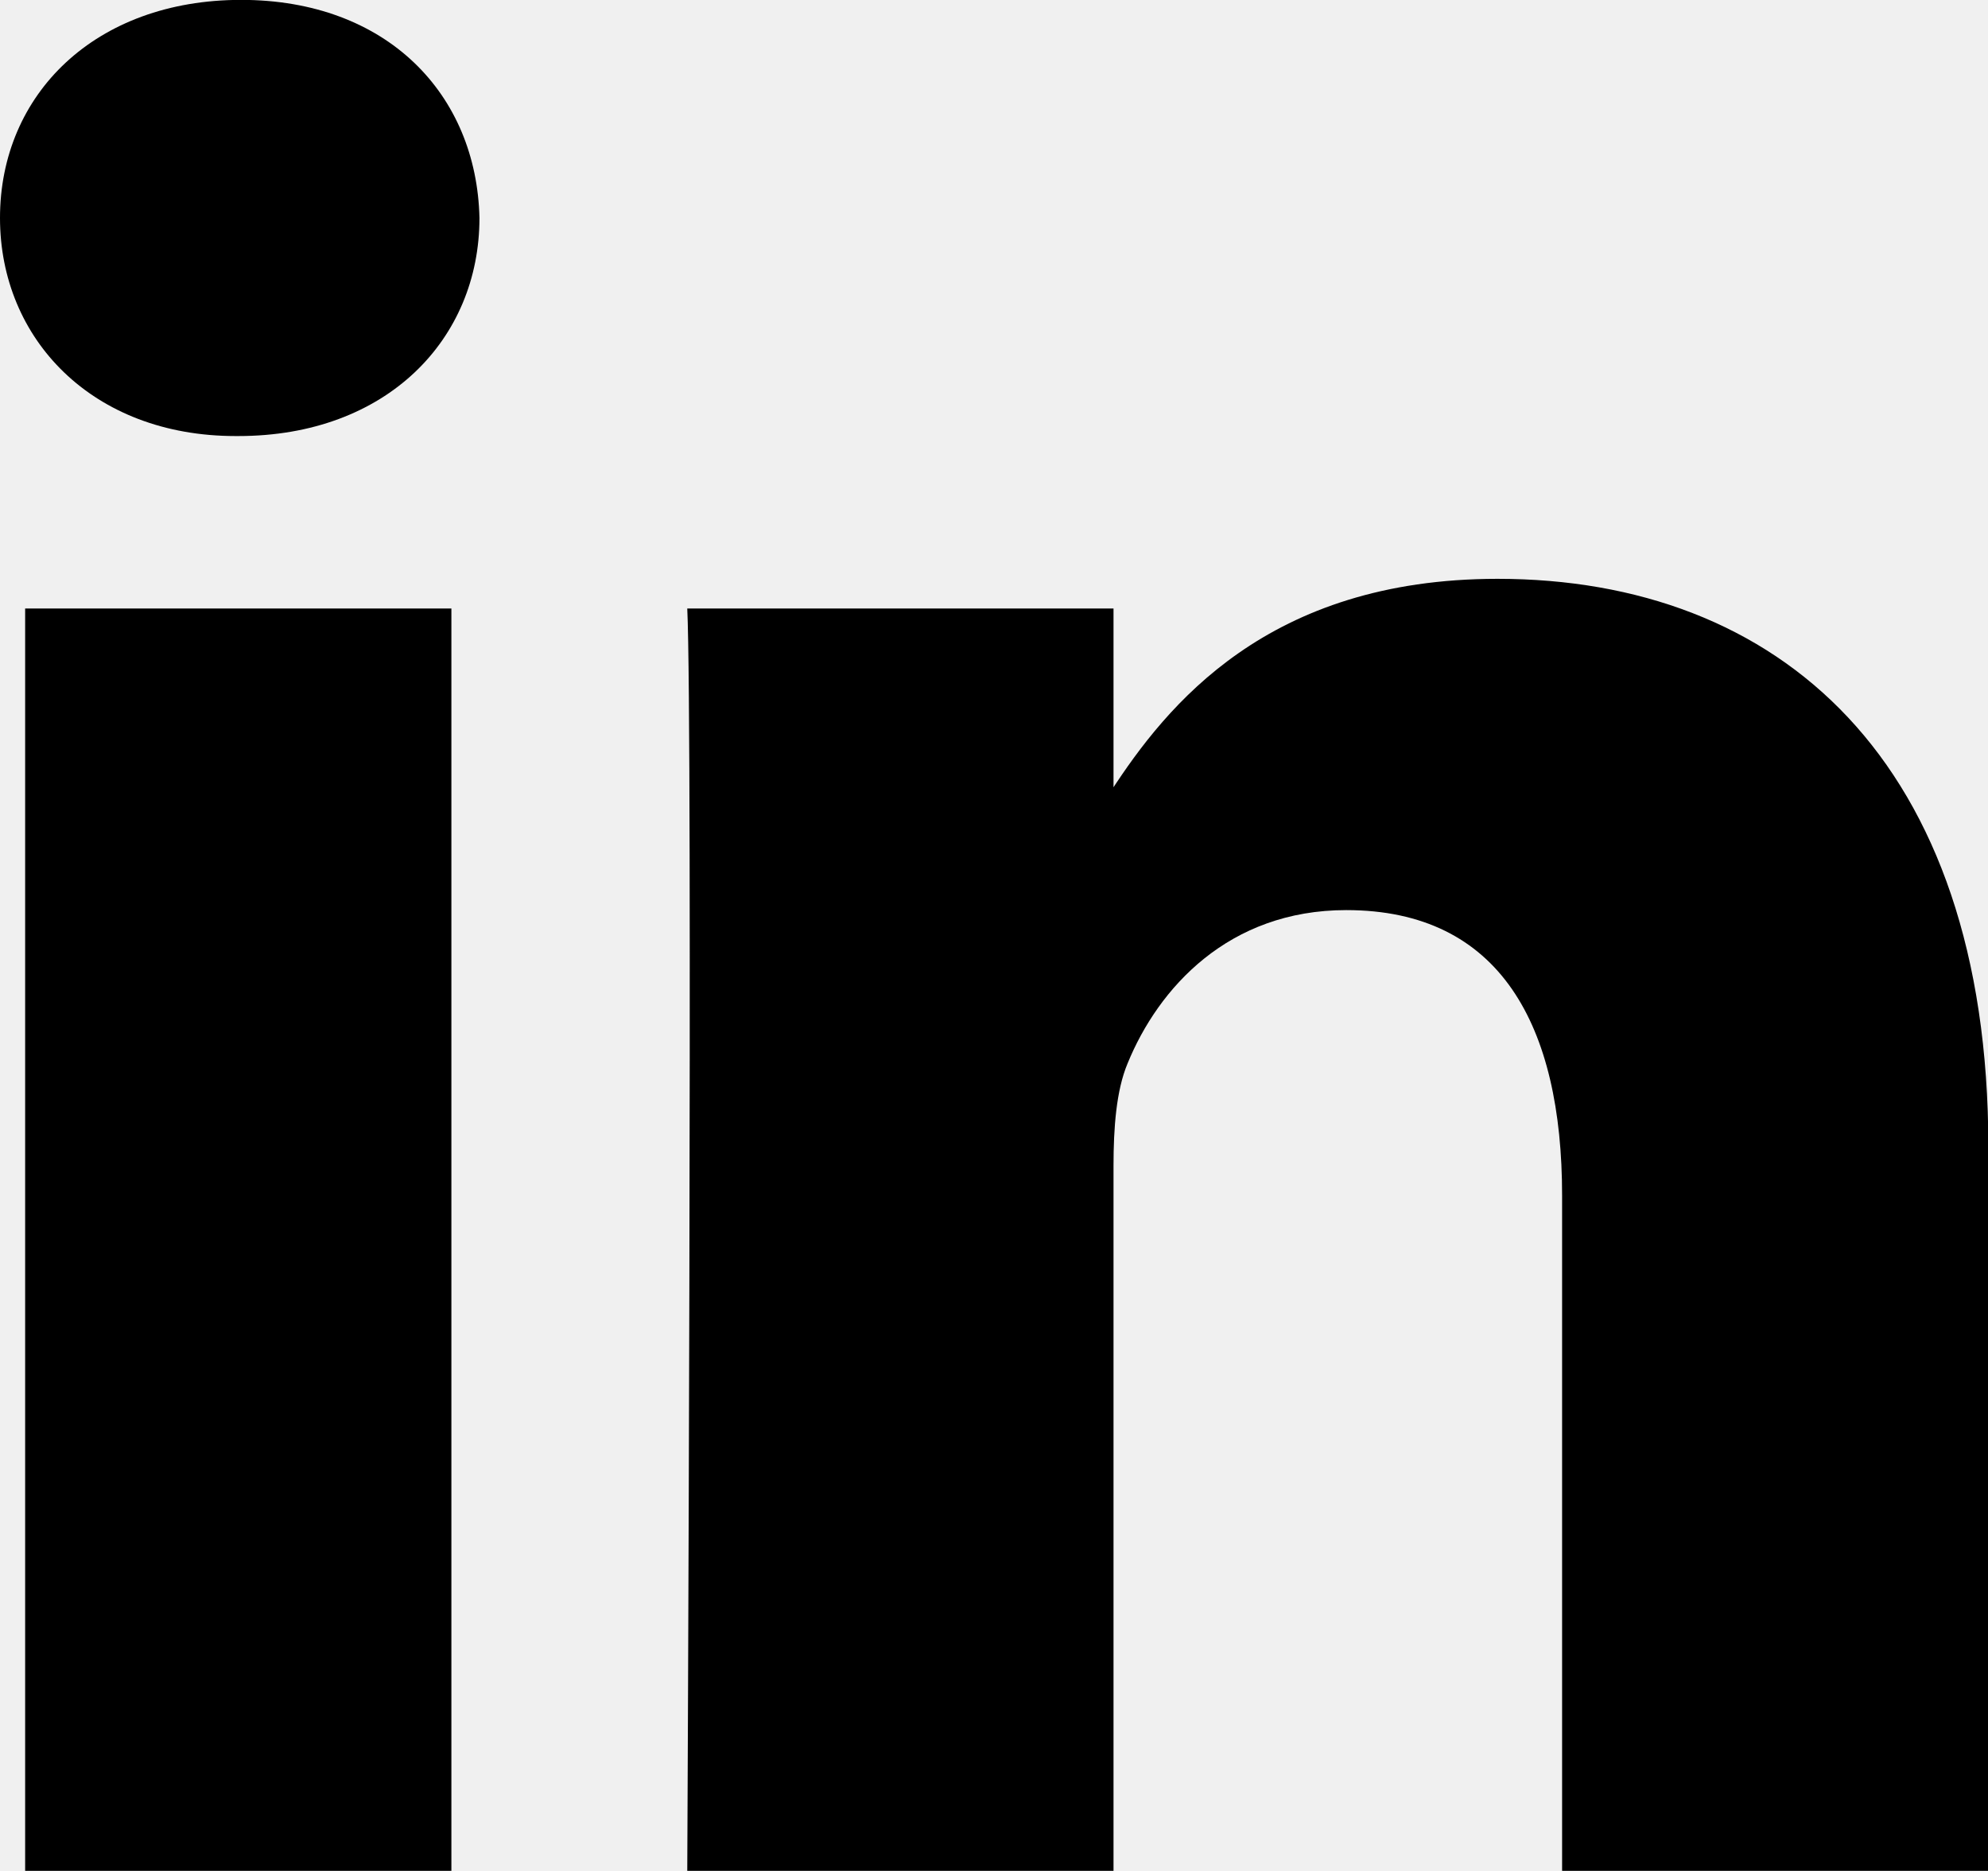
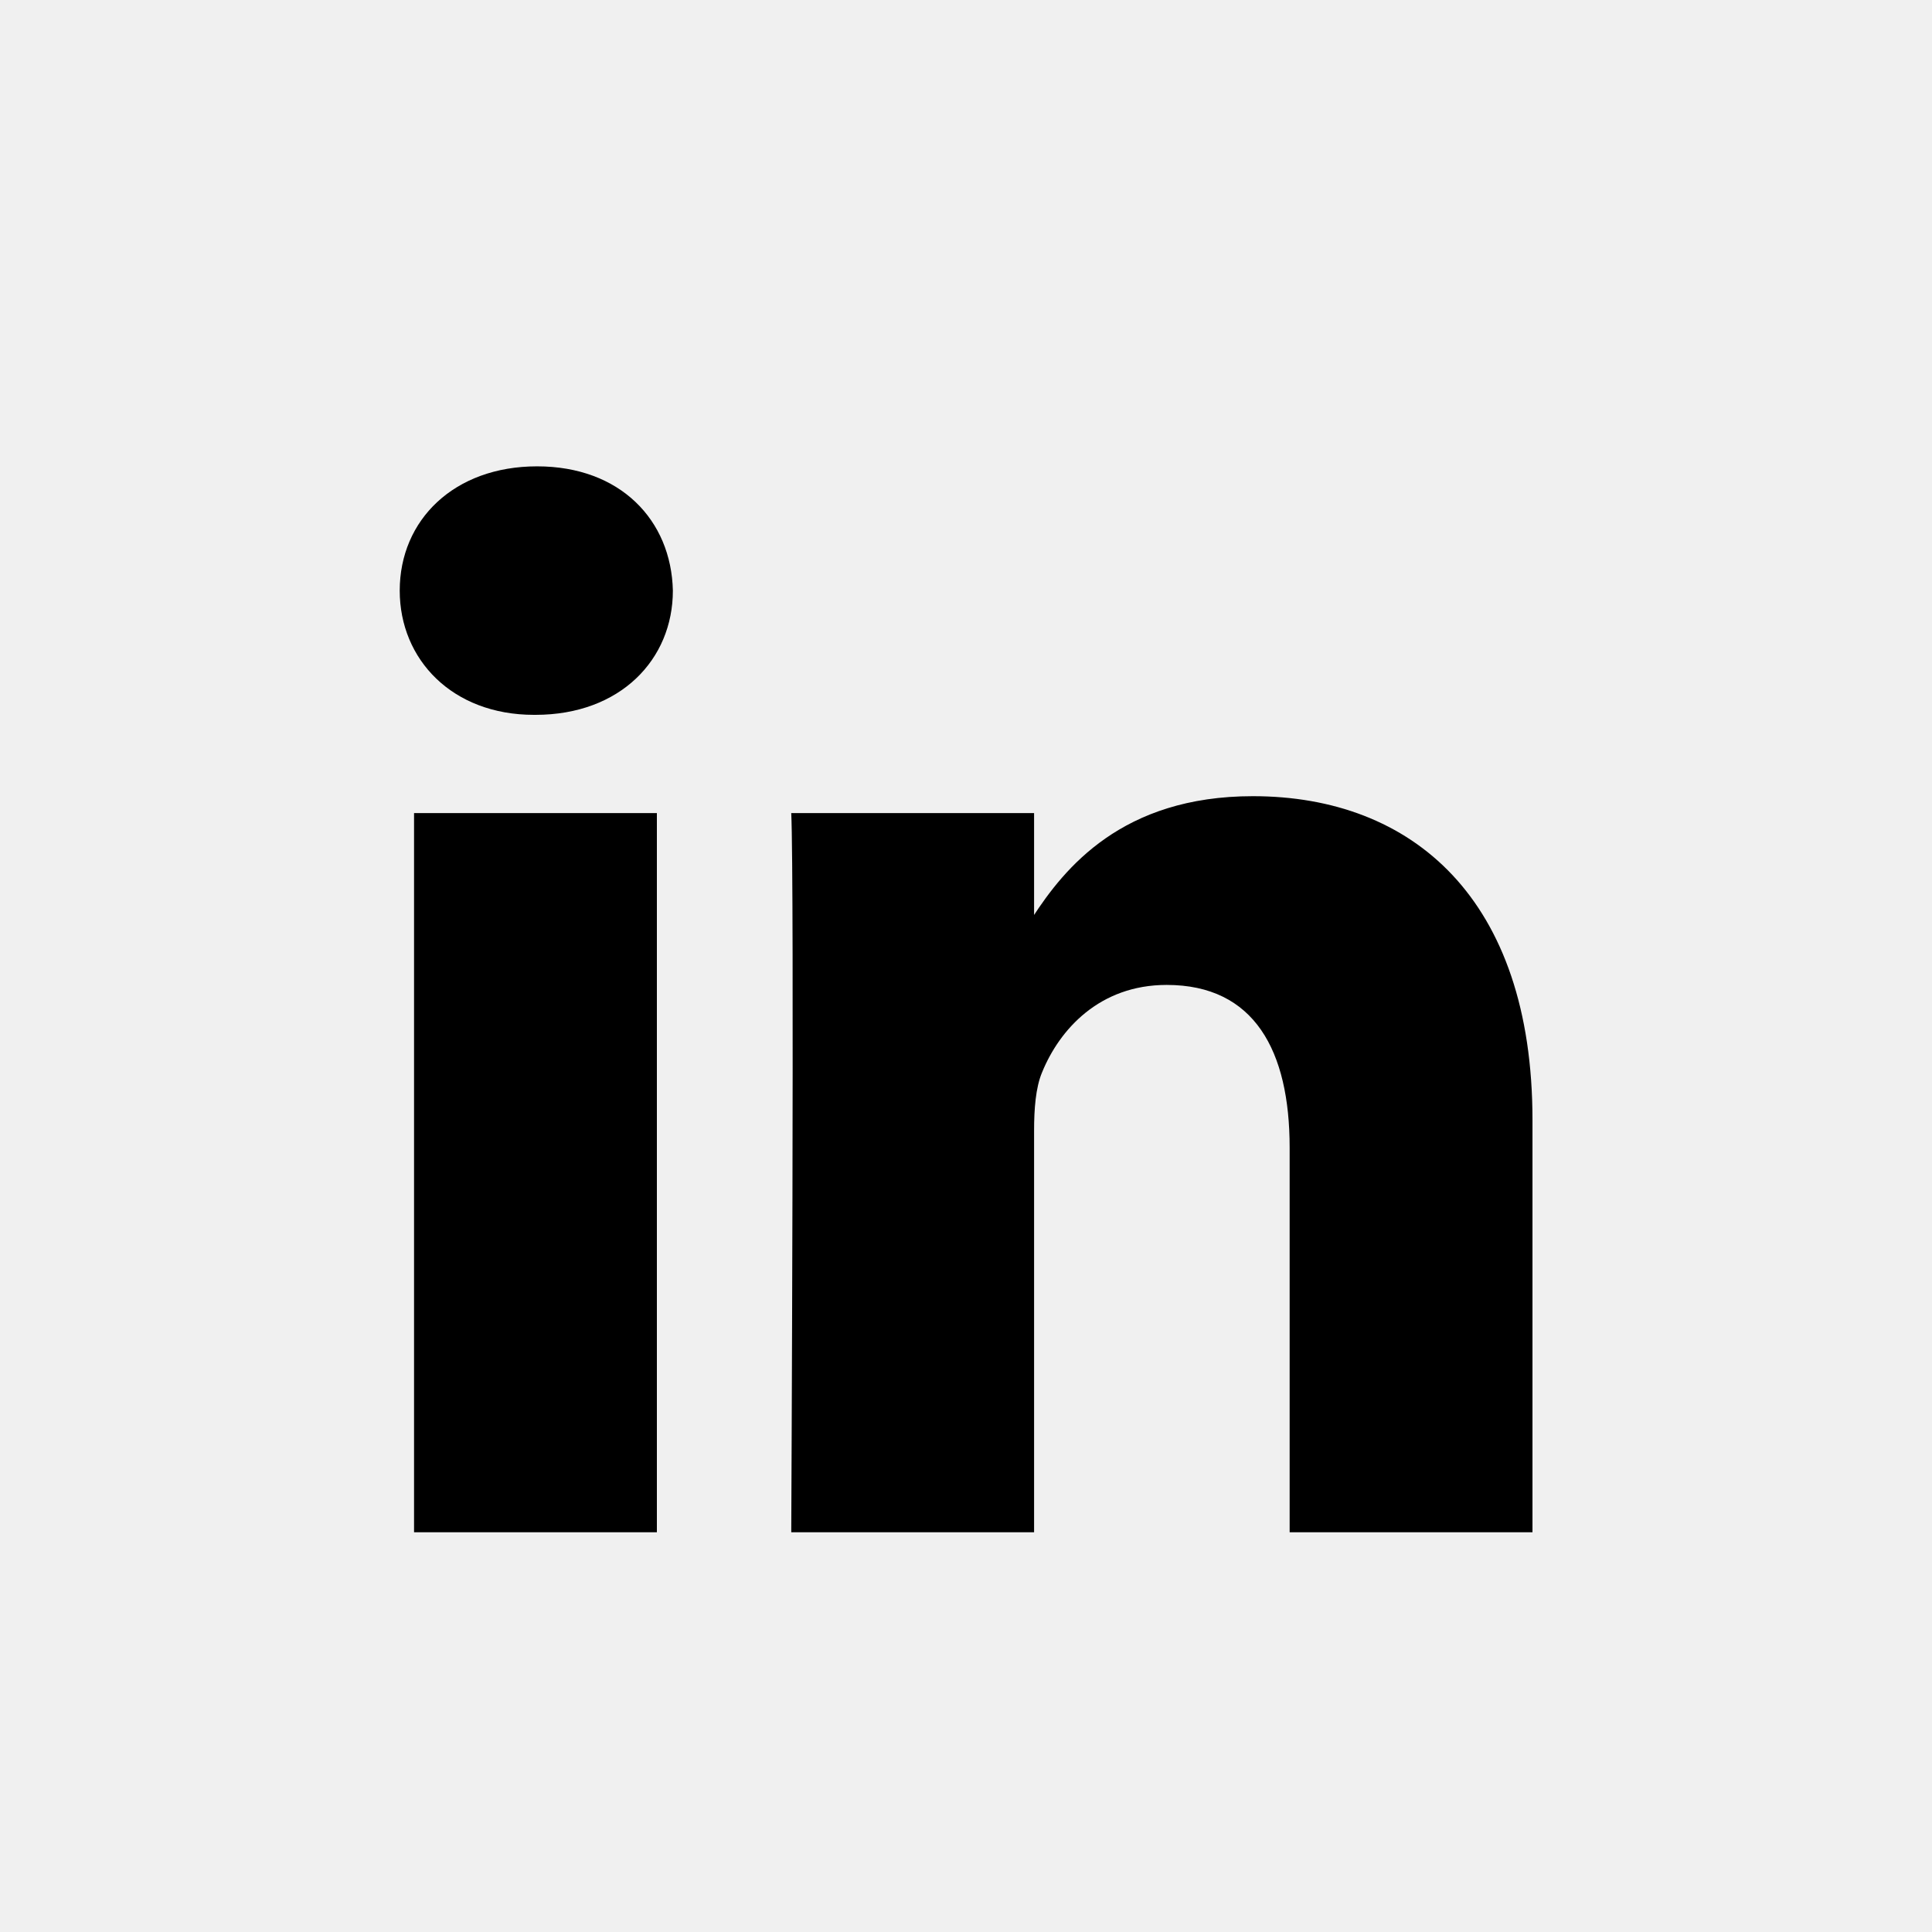
- <svg xmlns="http://www.w3.org/2000/svg" width="17" height="16" viewBox="0 0 17 16" fill="none">
-   <g clip-path="url(#clip0_9_0)">
-     <path d="M3.86 15.999V5.204H0.215V15.999H3.86ZM2.038 3.729C3.309 3.729 4.1 2.9 4.1 1.864C4.076 0.805 3.309 -0.001 2.062 -0.001C0.815 -0.001 0 0.805 0 1.864C0 2.9 0.791 3.729 2.014 3.729H2.038H2.038ZM5.877 15.999H9.522V9.97C9.522 9.648 9.545 9.326 9.642 9.095C9.905 8.45 10.505 7.783 11.512 7.783C12.831 7.783 13.358 8.773 13.358 10.224V15.999H17.003V9.809C17.003 6.493 15.204 4.95 12.806 4.95C10.84 4.95 9.977 6.032 9.498 6.769H9.522V5.204H5.877C5.925 6.217 5.877 15.999 5.877 15.999L5.877 15.999Z" fill="black" />
-   </g>
-   <defs>
-     <clipPath id="clip0_9_0">
-       <rect width="17" height="16" fill="white" />
-     </clipPath>
-   </defs>
+ <svg xmlns="http://www.w3.org/2000/svg" width="29" height="29" viewBox="0 0 29 29" fill="none">
+   <path d="M9.86 23V12.205H6.215V23H9.86ZM8.038 10.73C9.309 10.73 10.1 9.901 10.1 8.865C10.076 7.806 9.309 7 8.062 7C6.815 7 6 7.806 6 8.865C6 9.901 6.791 10.73 8.014 10.73H8.038H8.038ZM11.877 23H15.522V16.971C15.522 16.649 15.545 16.326 15.642 16.096C15.905 15.451 16.505 14.784 17.512 14.784C18.831 14.784 19.358 15.774 19.358 17.225V23H23.003V16.81C23.003 13.494 21.204 11.951 18.806 11.951C16.84 11.951 15.977 13.033 15.498 13.77H15.522V12.205H11.877C11.925 13.218 11.877 23 11.877 23L11.877 23Z" fill="black" />
</svg>
